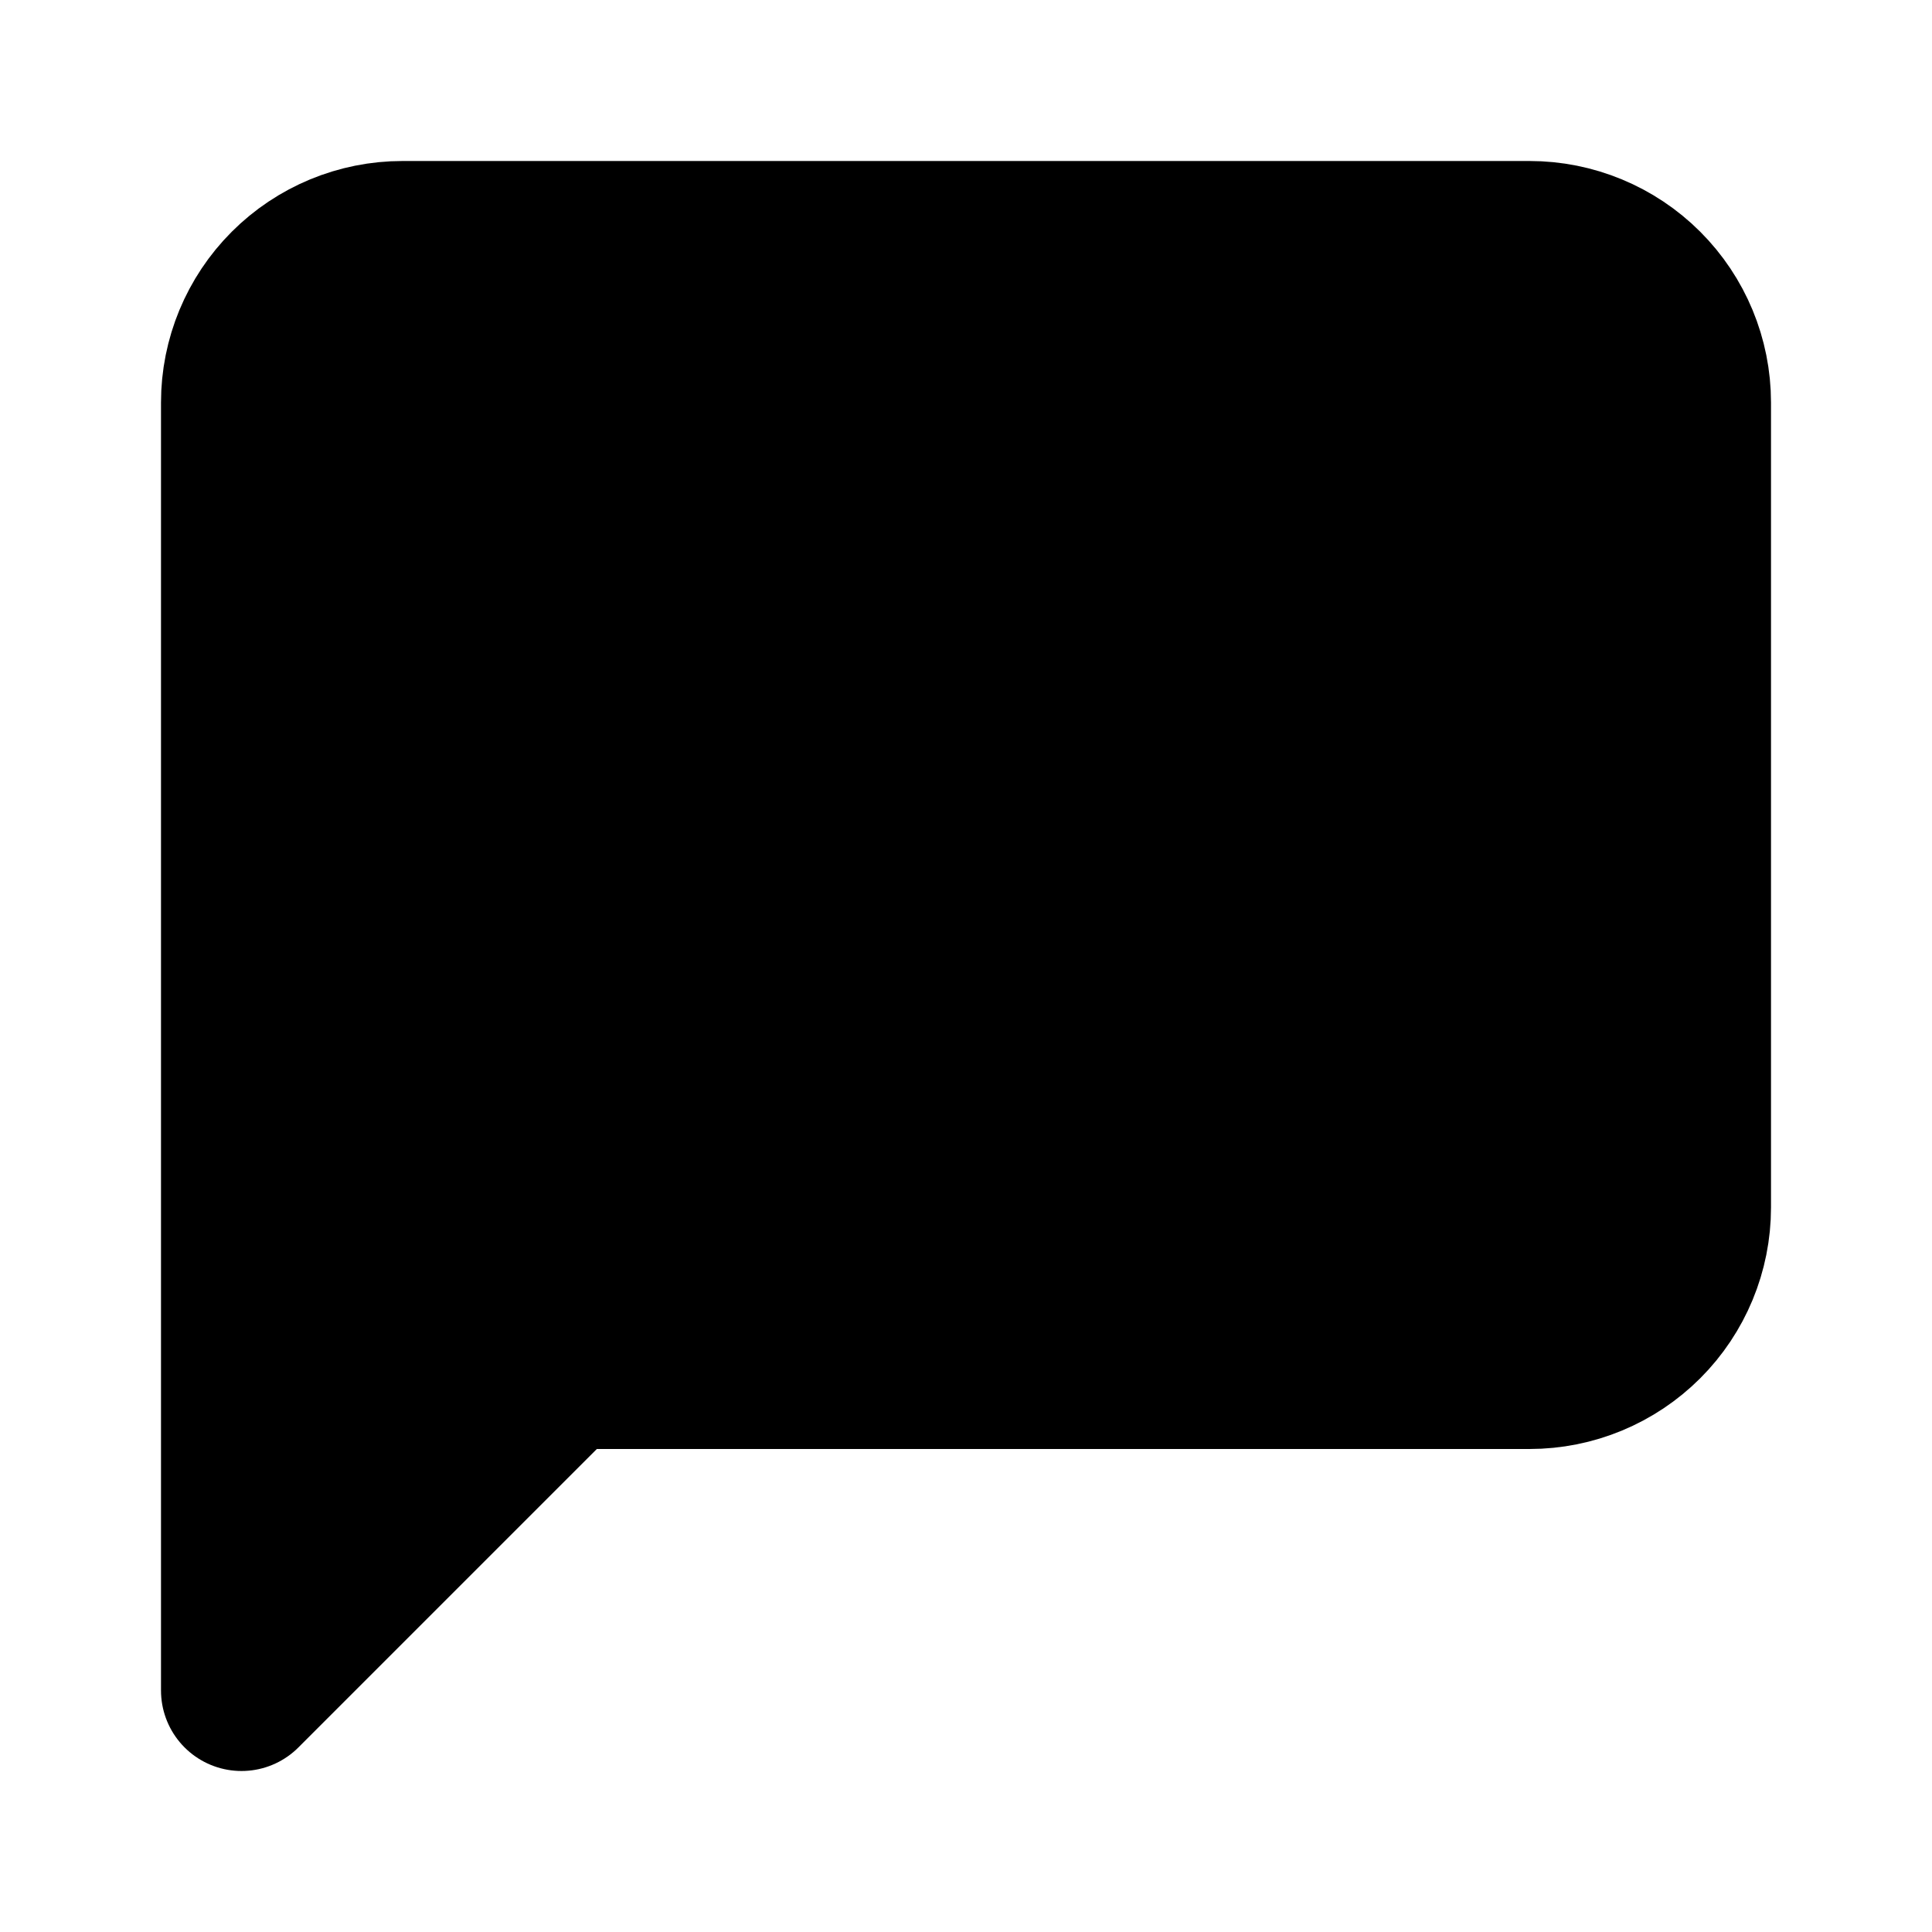
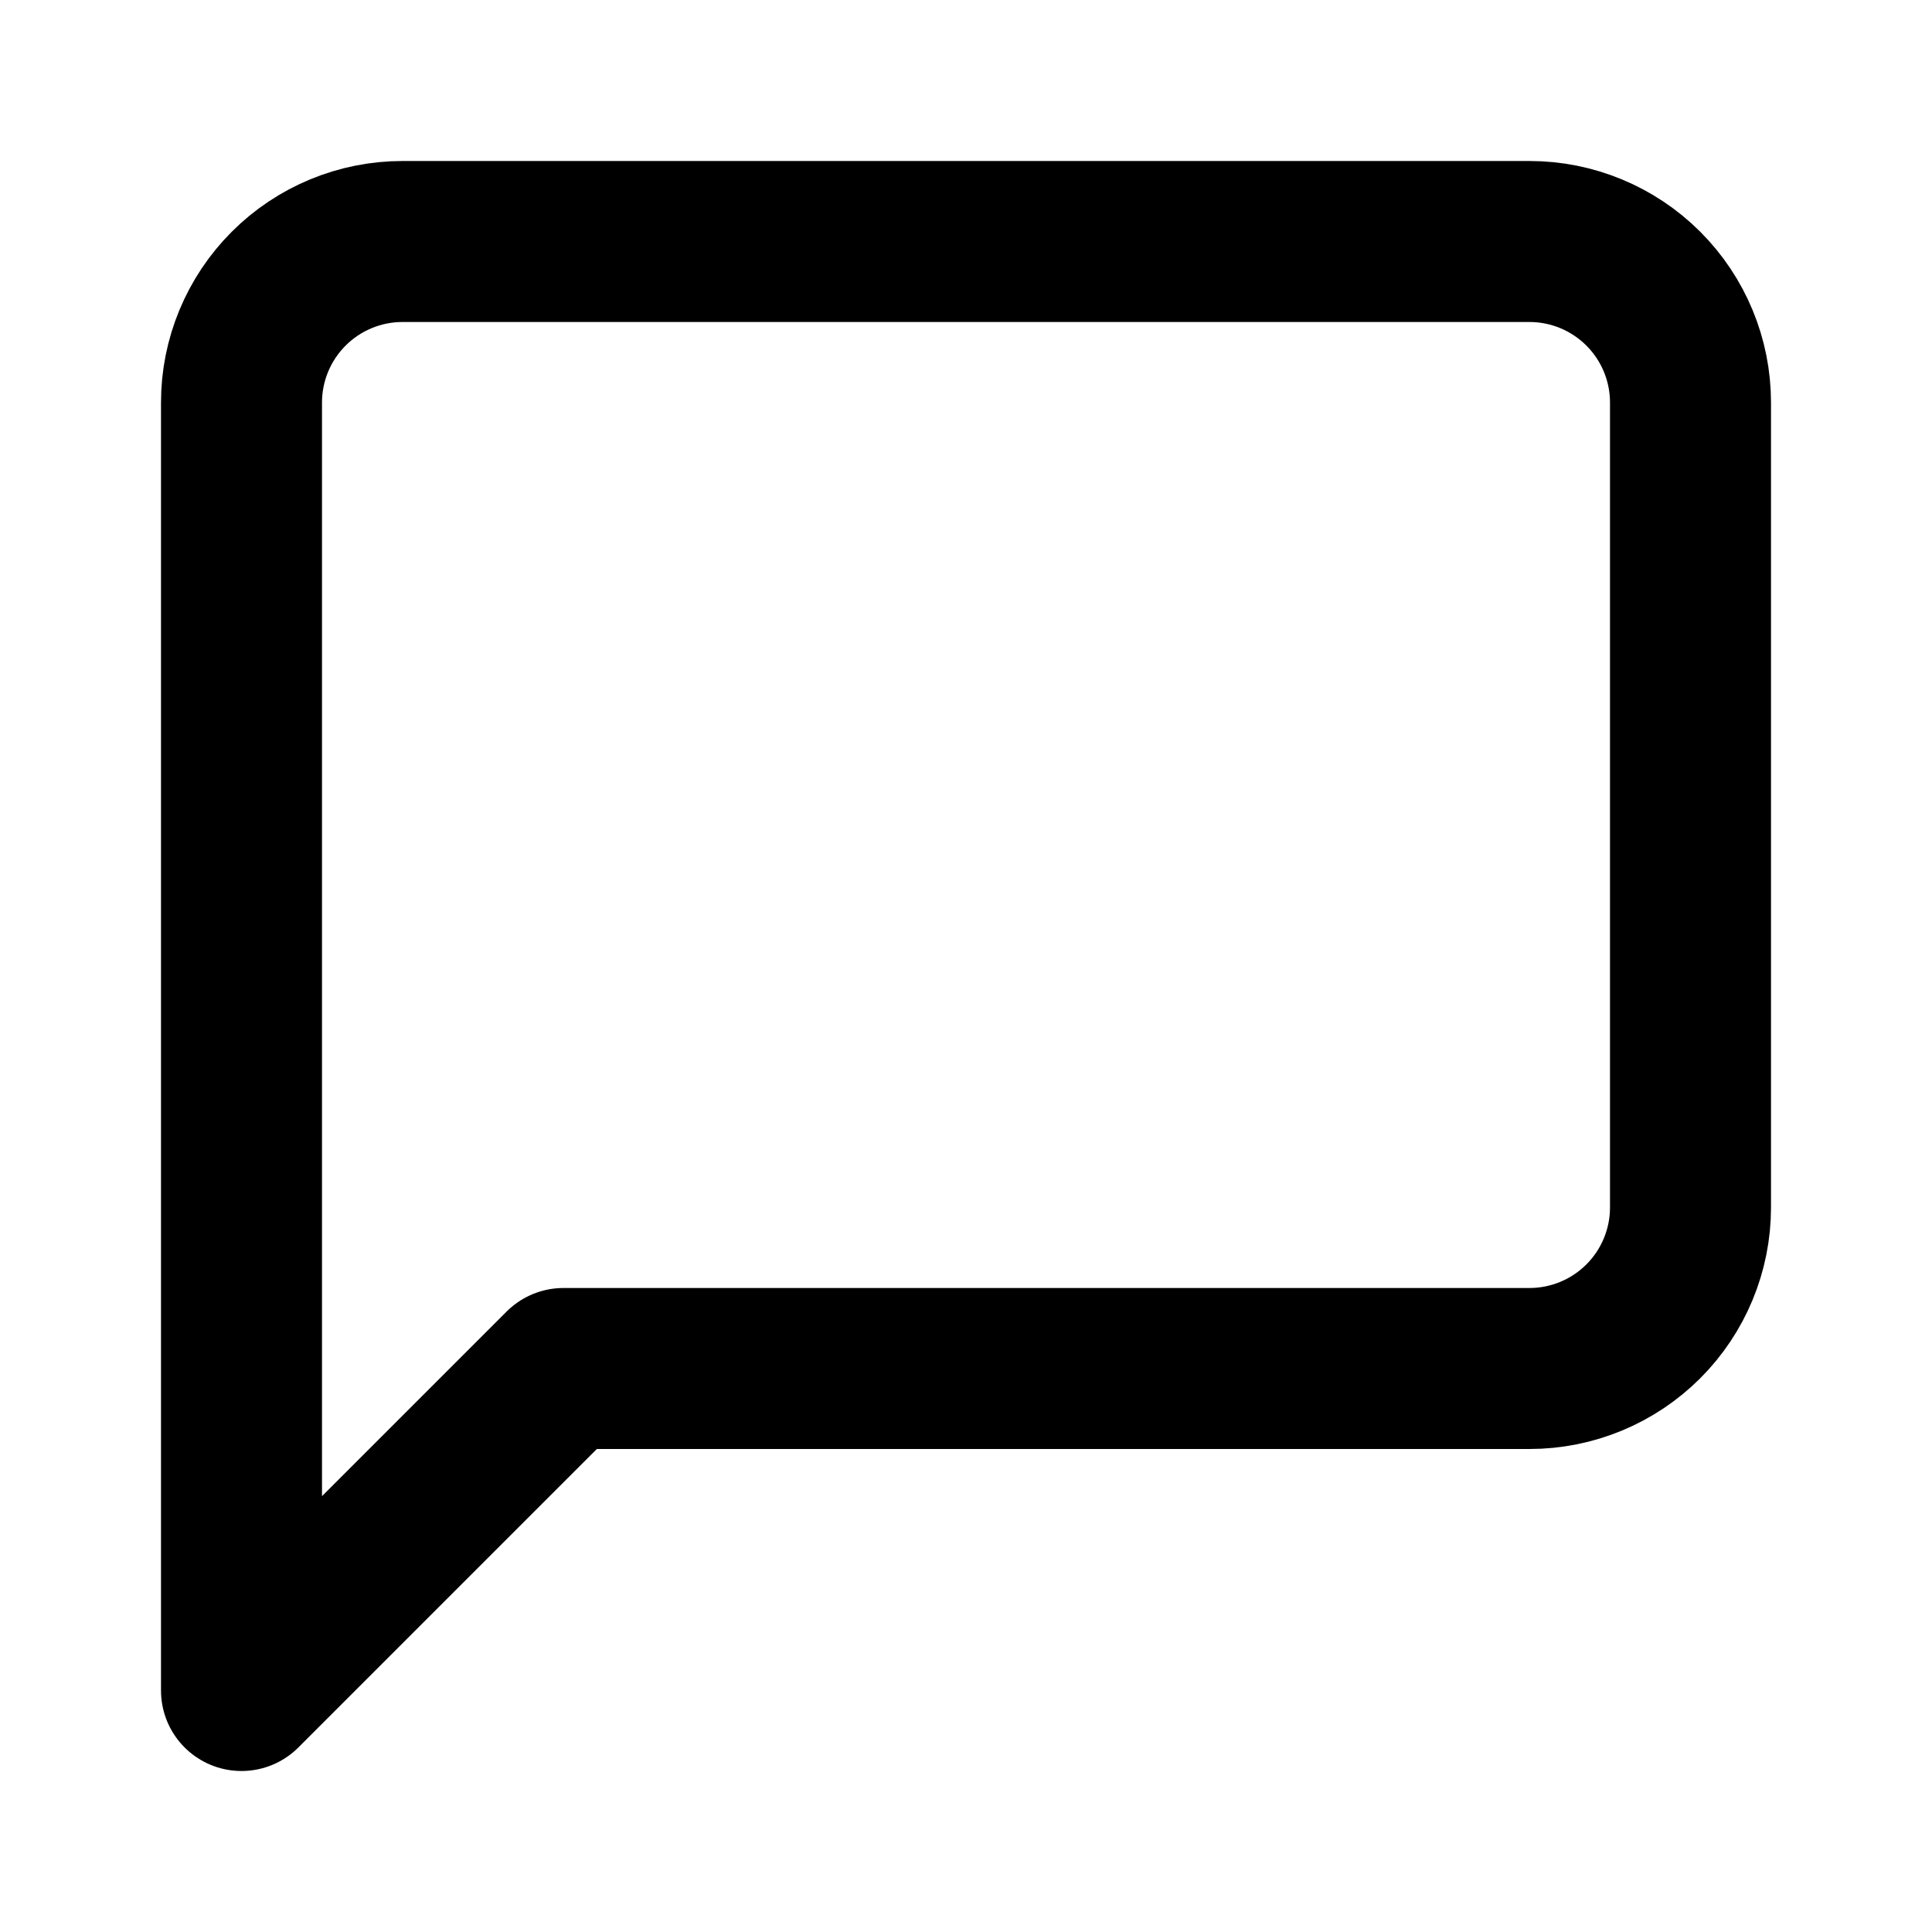
<svg xmlns="http://www.w3.org/2000/svg" width="24" height="24" viewBox="0 0 24 24" fill="none">
-   <path d="M21 15C21 15.53 20.789 16.039 20.414 16.414C20.039 16.789 19.53 17 19 17H7L3 21V5C3 4.47 3.211 3.961 3.586 3.586C3.961 3.211 4.47 3 5 3H19C19.53 3 20.039 3.211 20.414 3.586C20.789 3.961 21 4.47 21 5V15Z" fill="black" stroke="black" stroke-width="2" stroke-linecap="round" stroke-linejoin="round" />
+   <path d="M21 15C21 15.53 20.789 16.039 20.414 16.414C20.039 16.789 19.53 17 19 17H7L3 21V5C3 4.47 3.211 3.961 3.586 3.586C3.961 3.211 4.47 3 5 3H19C19.53 3 20.039 3.211 20.414 3.586C20.789 3.961 21 4.47 21 5V15Z" stroke="black" stroke-width="2" stroke-linecap="round" stroke-linejoin="round" />
</svg>
